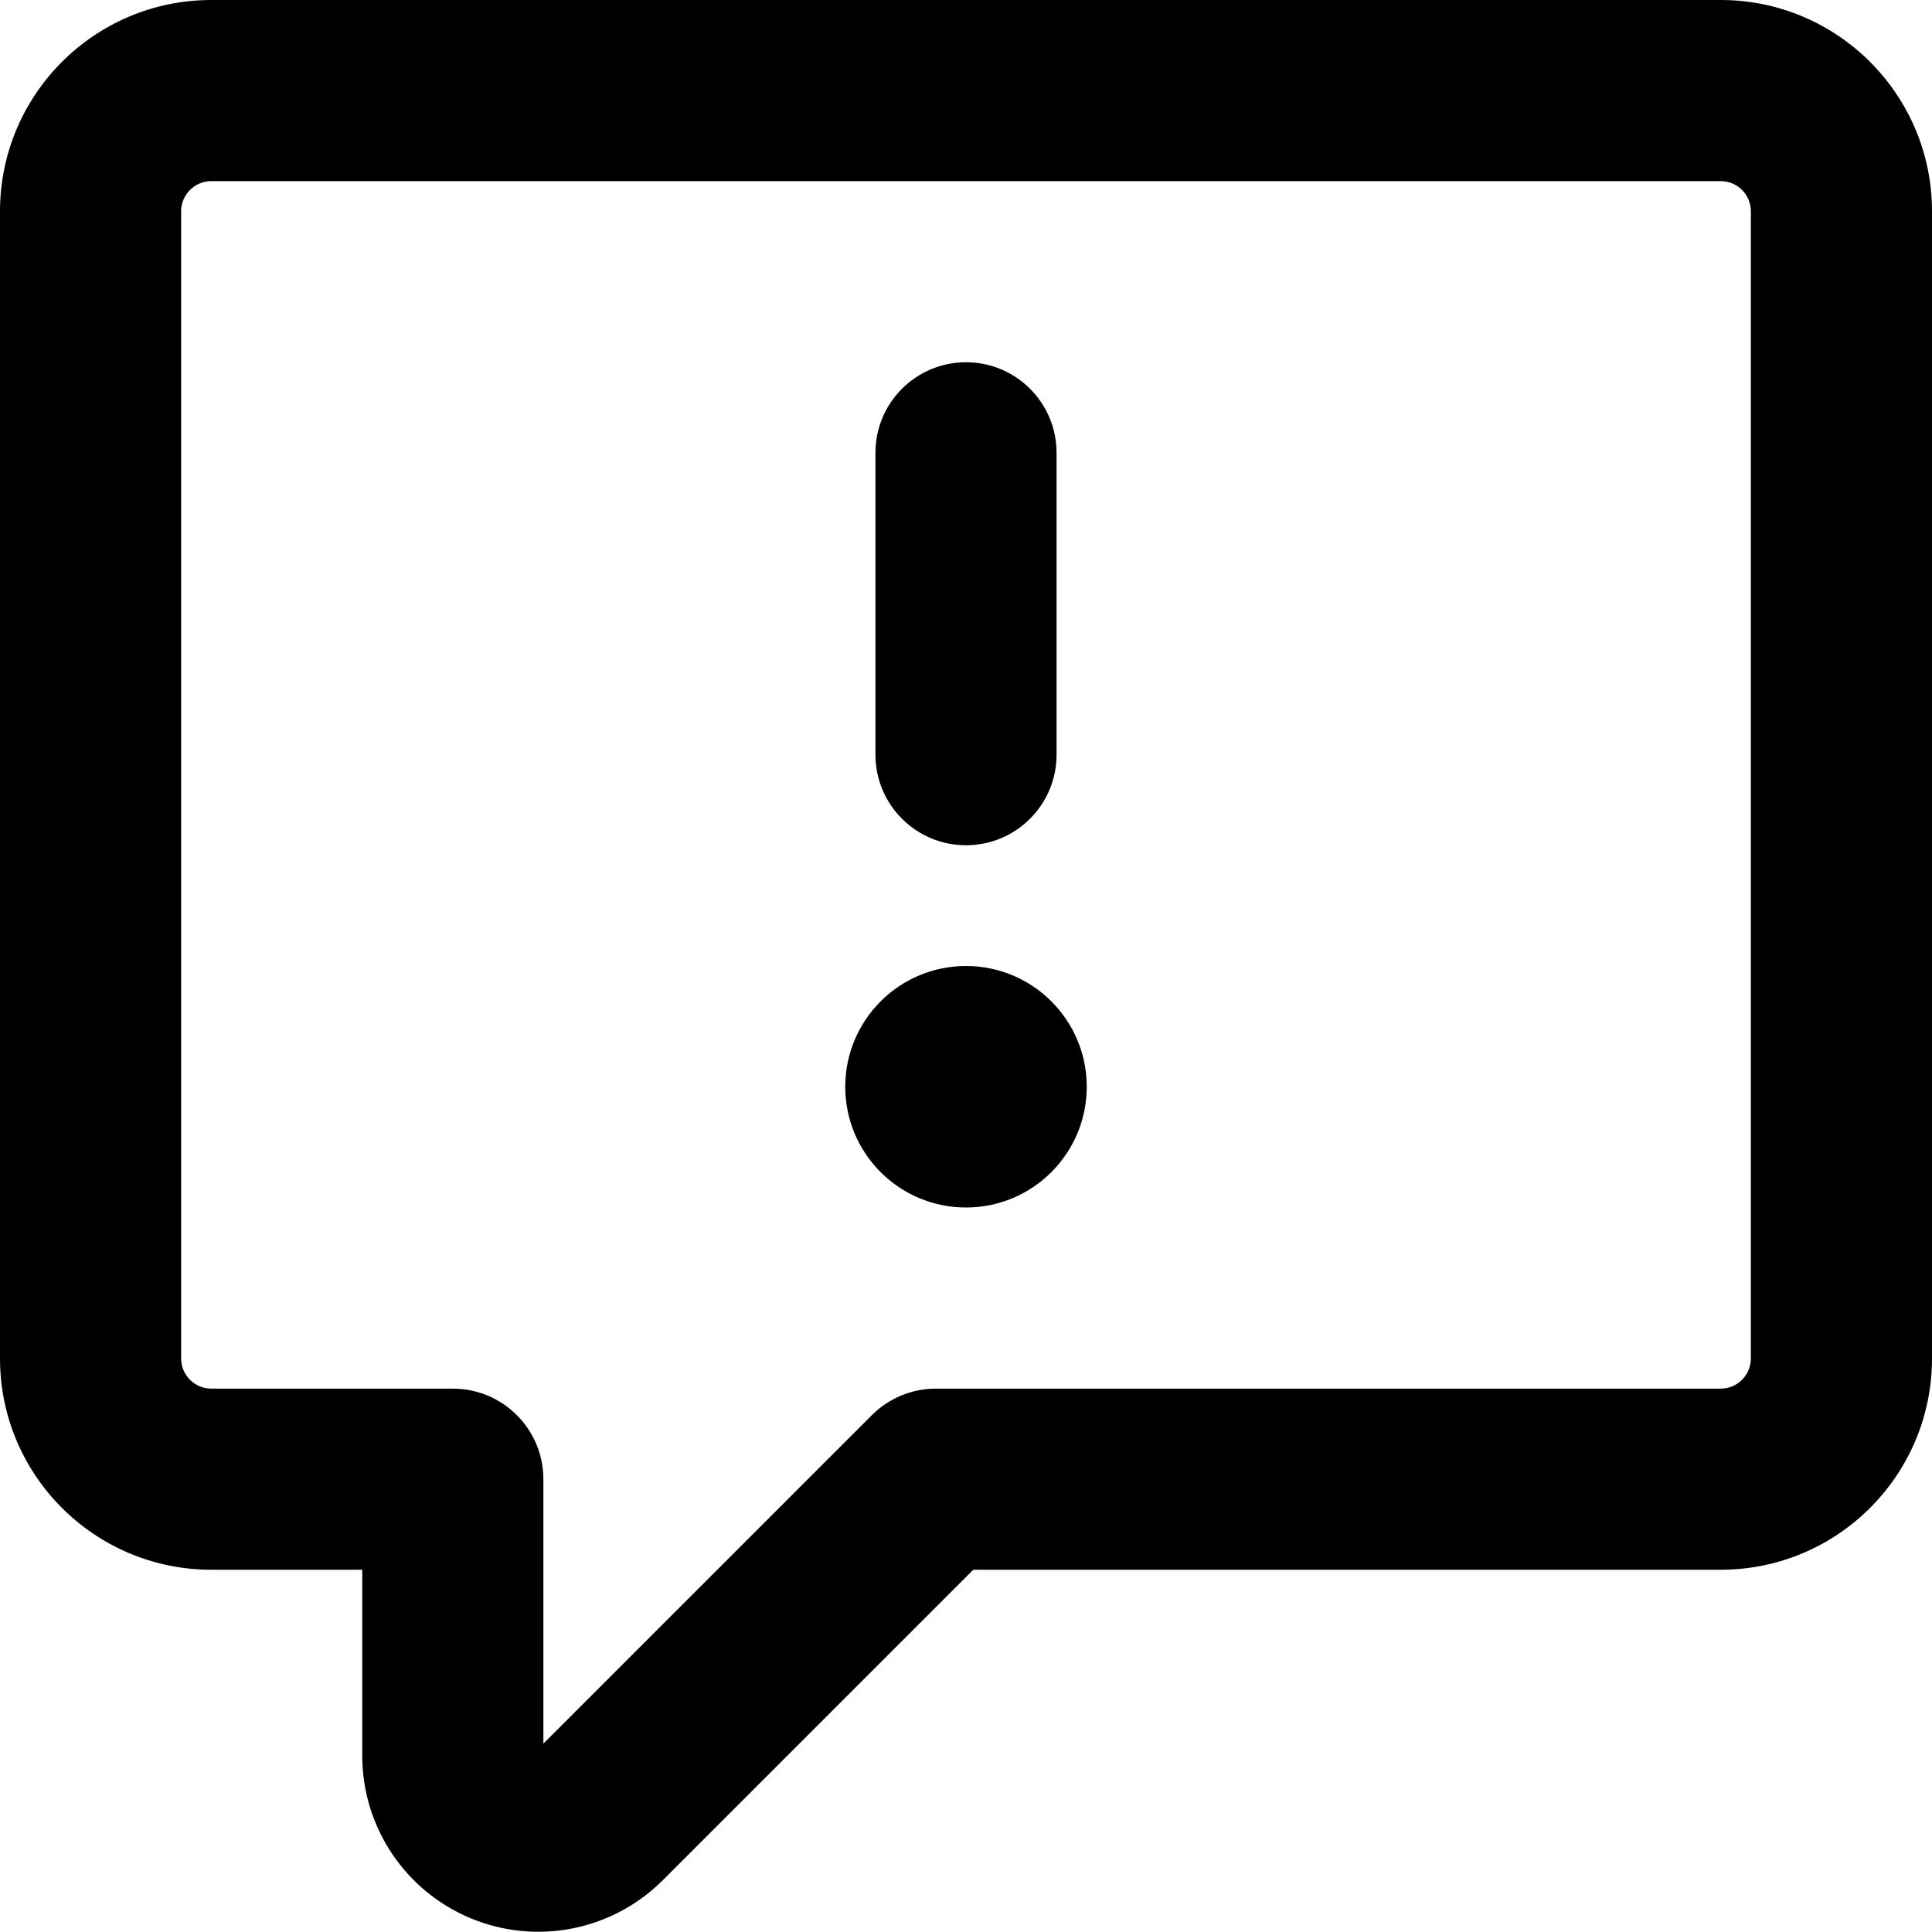
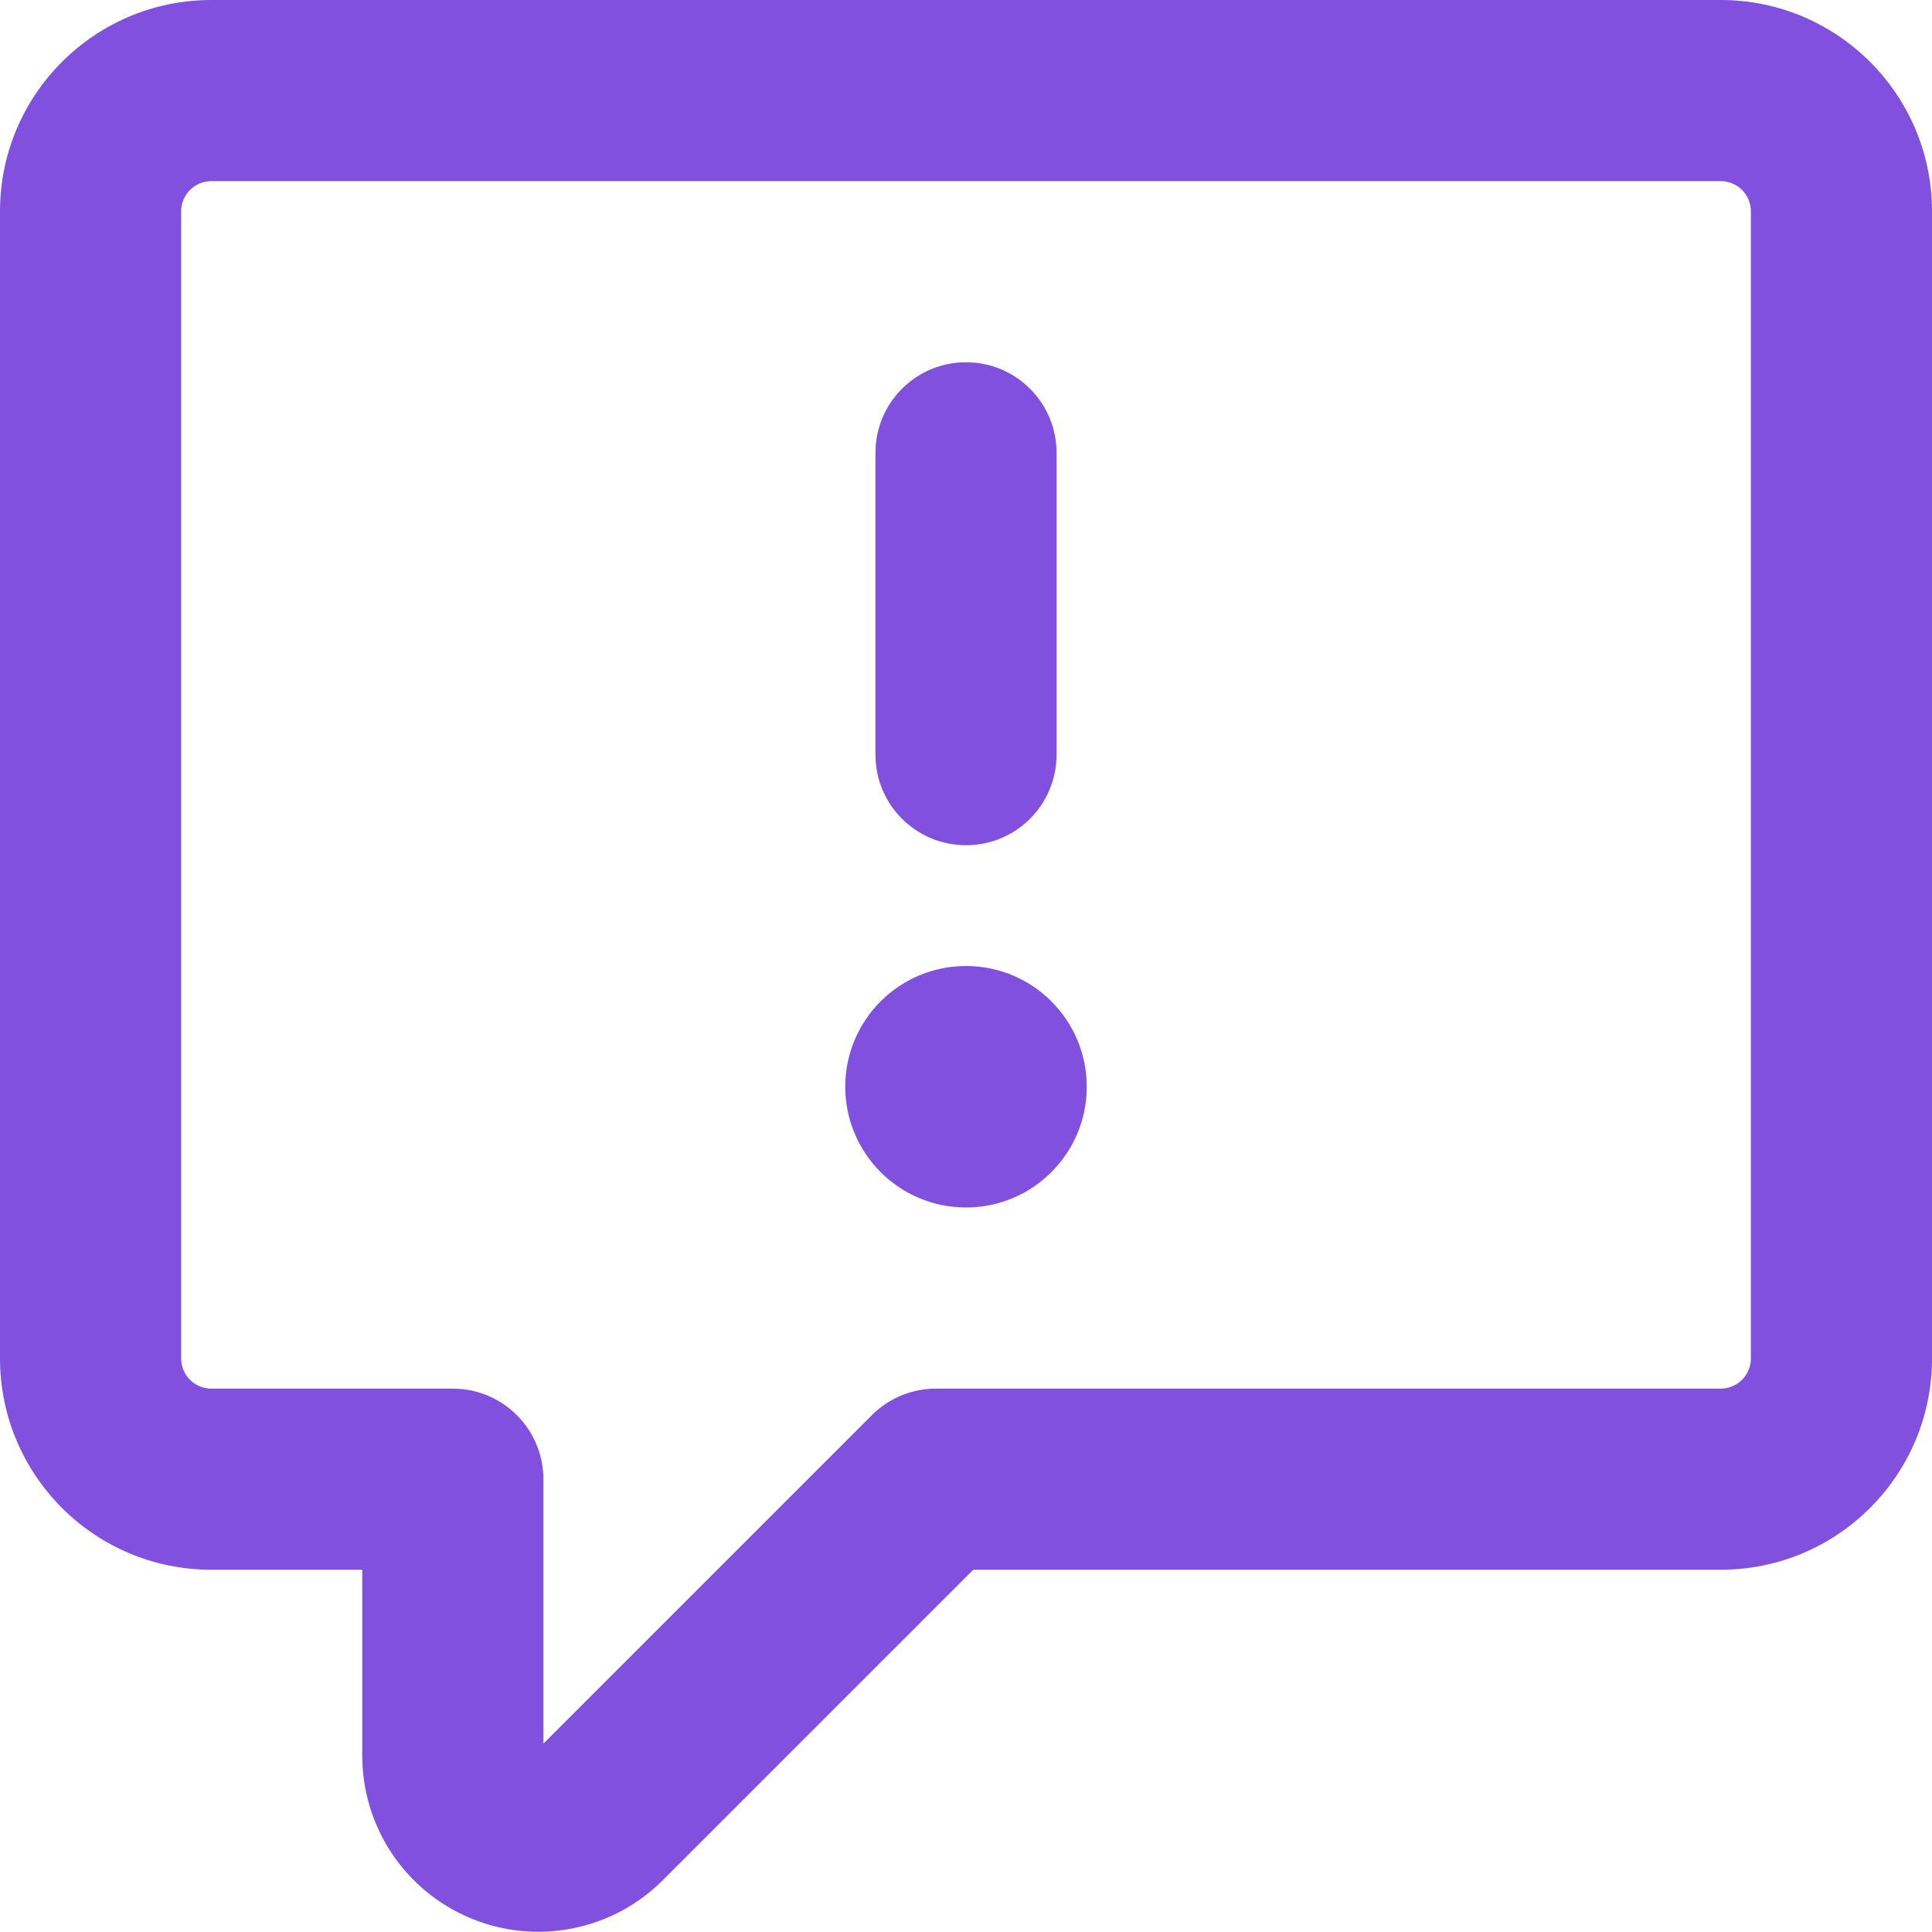
- <svg xmlns="http://www.w3.org/2000/svg" viewBox="0 0 16 16" width="16" height="16">
+ <svg xmlns="http://www.w3.org/2000/svg" fill="#8250df" viewBox="0 0 16 16" width="16" height="16">
  <path d="M0 1.75C0 .784.784 0 1.75 0h12.5C15.216 0 16 .784 16 1.75v9.5A1.75 1.75 0 0 1 14.25 13H8.06l-2.573 2.573A1.458 1.458 0 0 1 3 14.543V13H1.75A1.75 1.75 0 0 1 0 11.25Zm1.75-.25a.25.25 0 0 0-.25.25v9.5c0 .138.112.25.25.25h2a.75.75 0 0 1 .75.75v2.19l2.72-2.72a.749.749 0 0 1 .53-.22h6.5a.25.25 0 0 0 .25-.25v-9.5a.25.25 0 0 0-.25-.25Zm7 2.25v2.5a.75.75 0 0 1-1.5 0v-2.5a.75.75 0 0 1 1.5 0ZM9 9a1 1 0 1 1-2 0 1 1 0 0 1 2 0Z" />
</svg>
